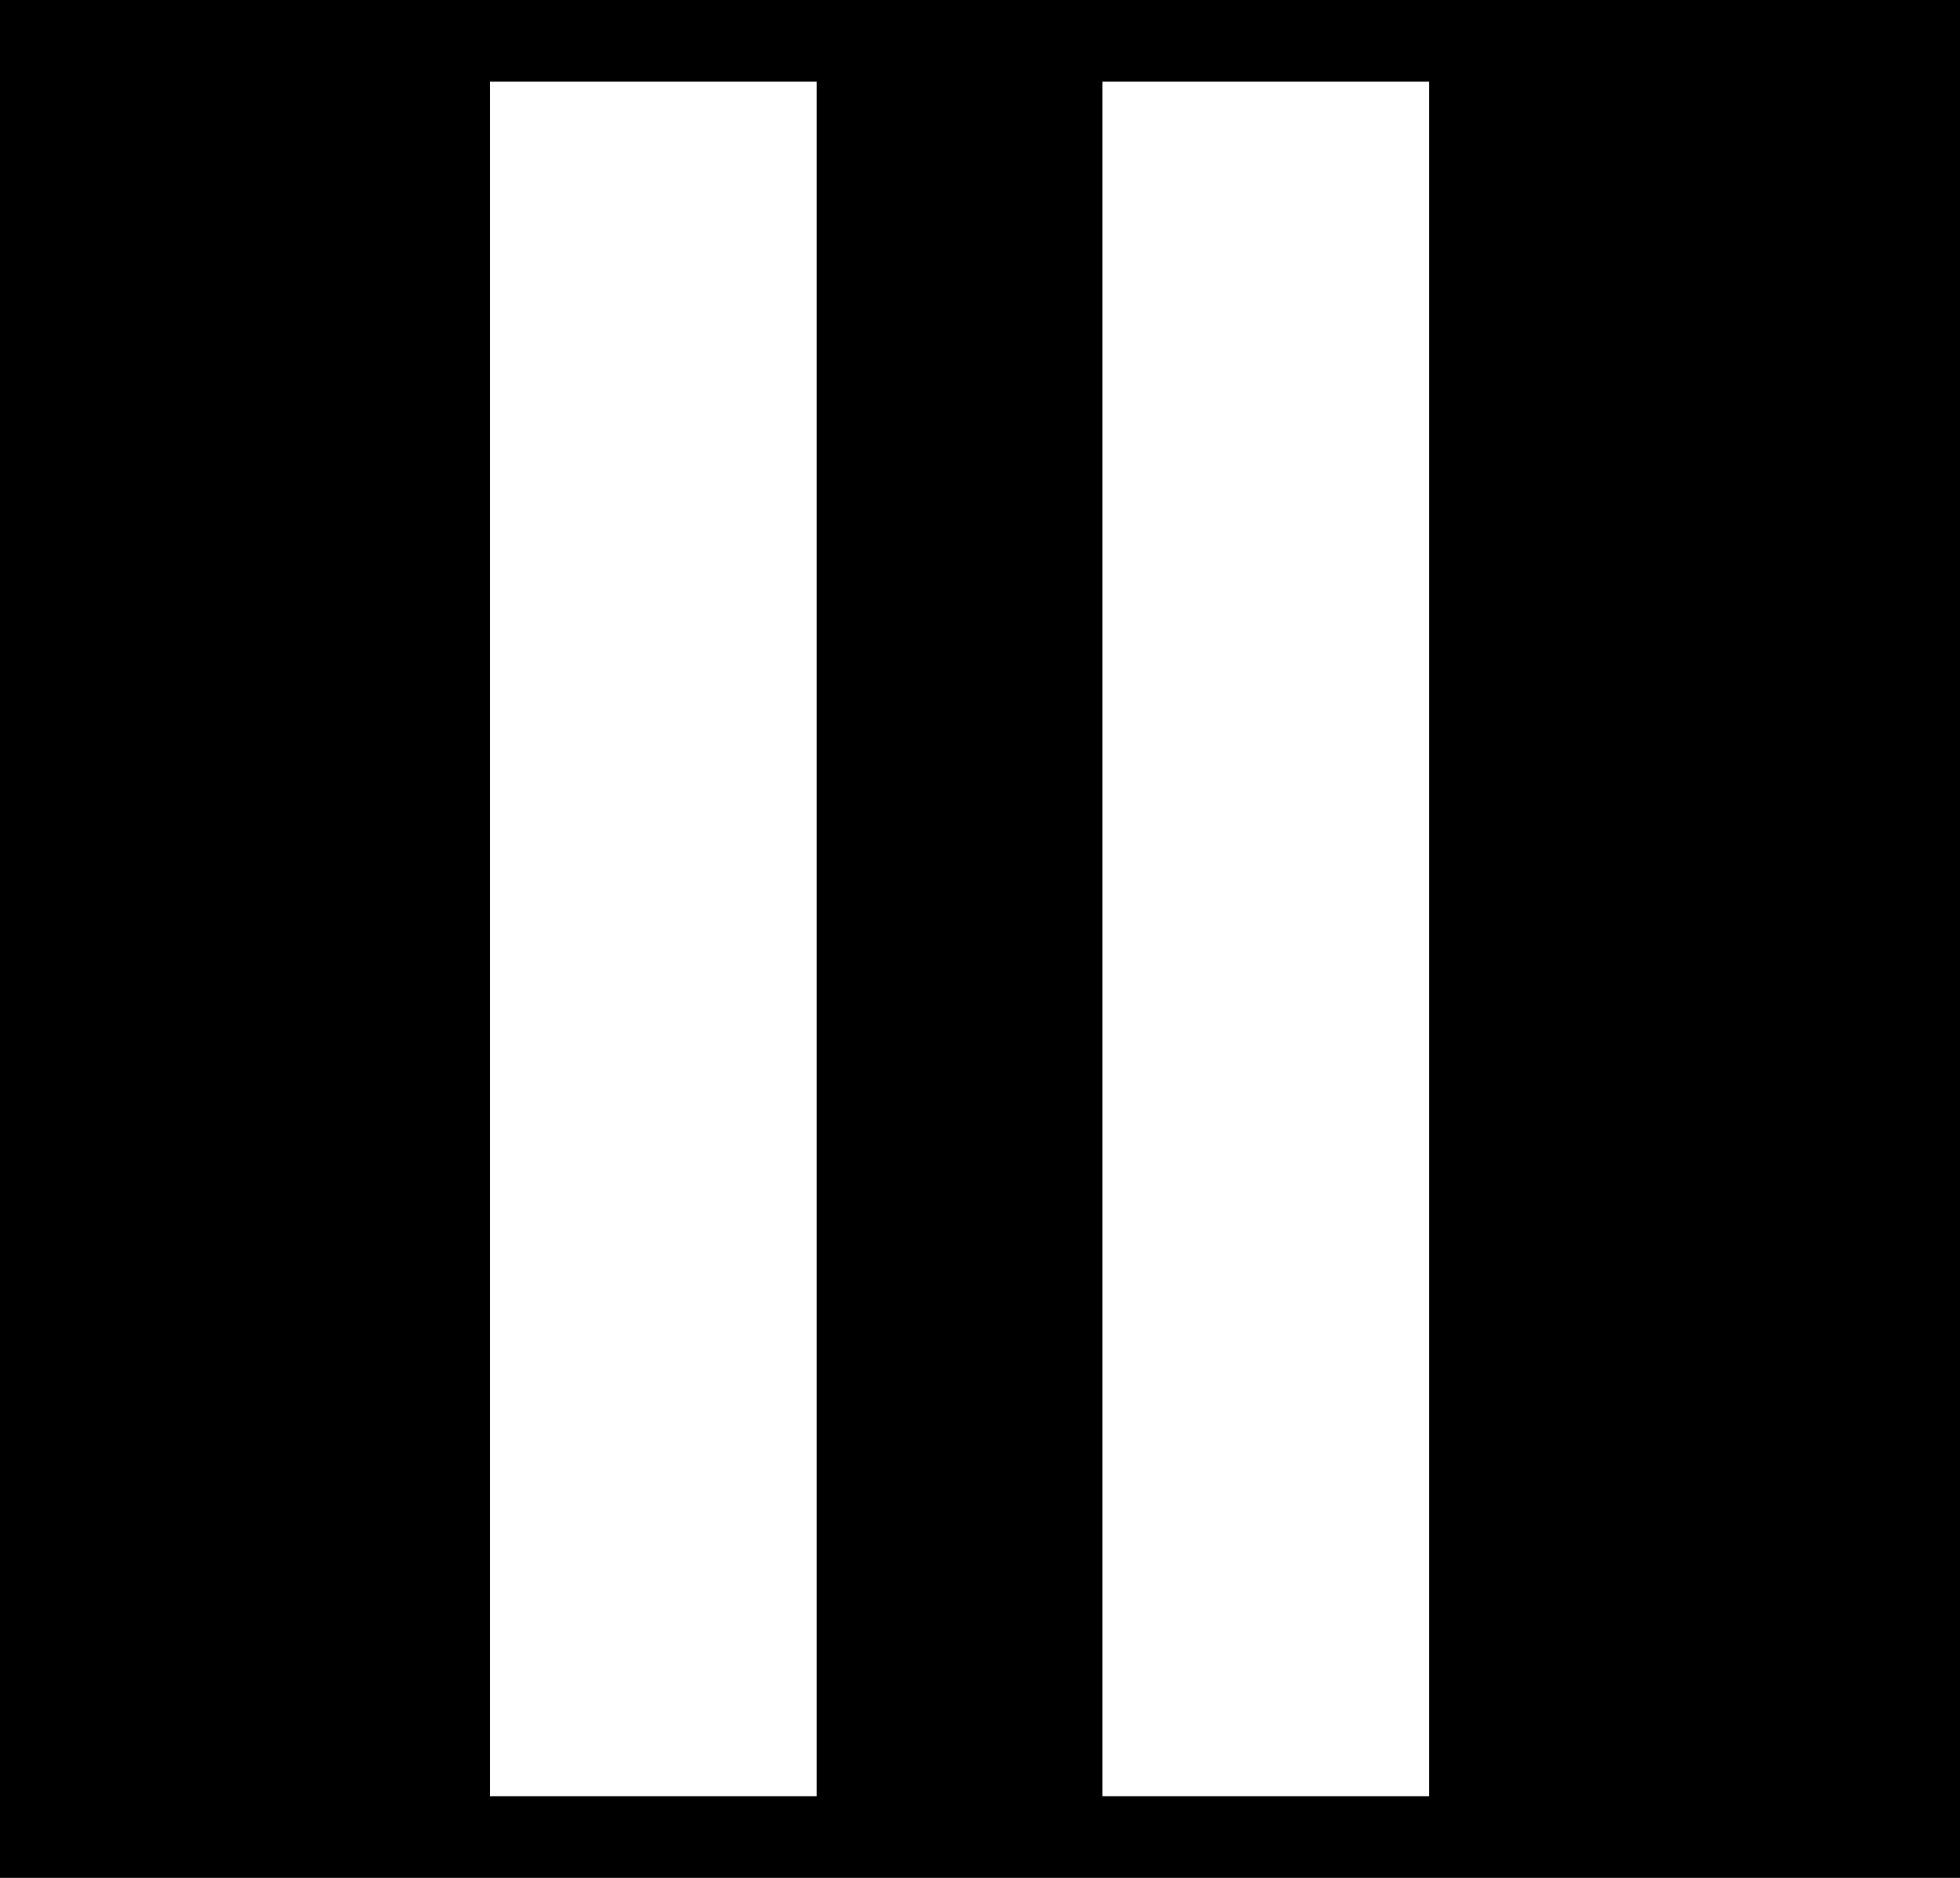
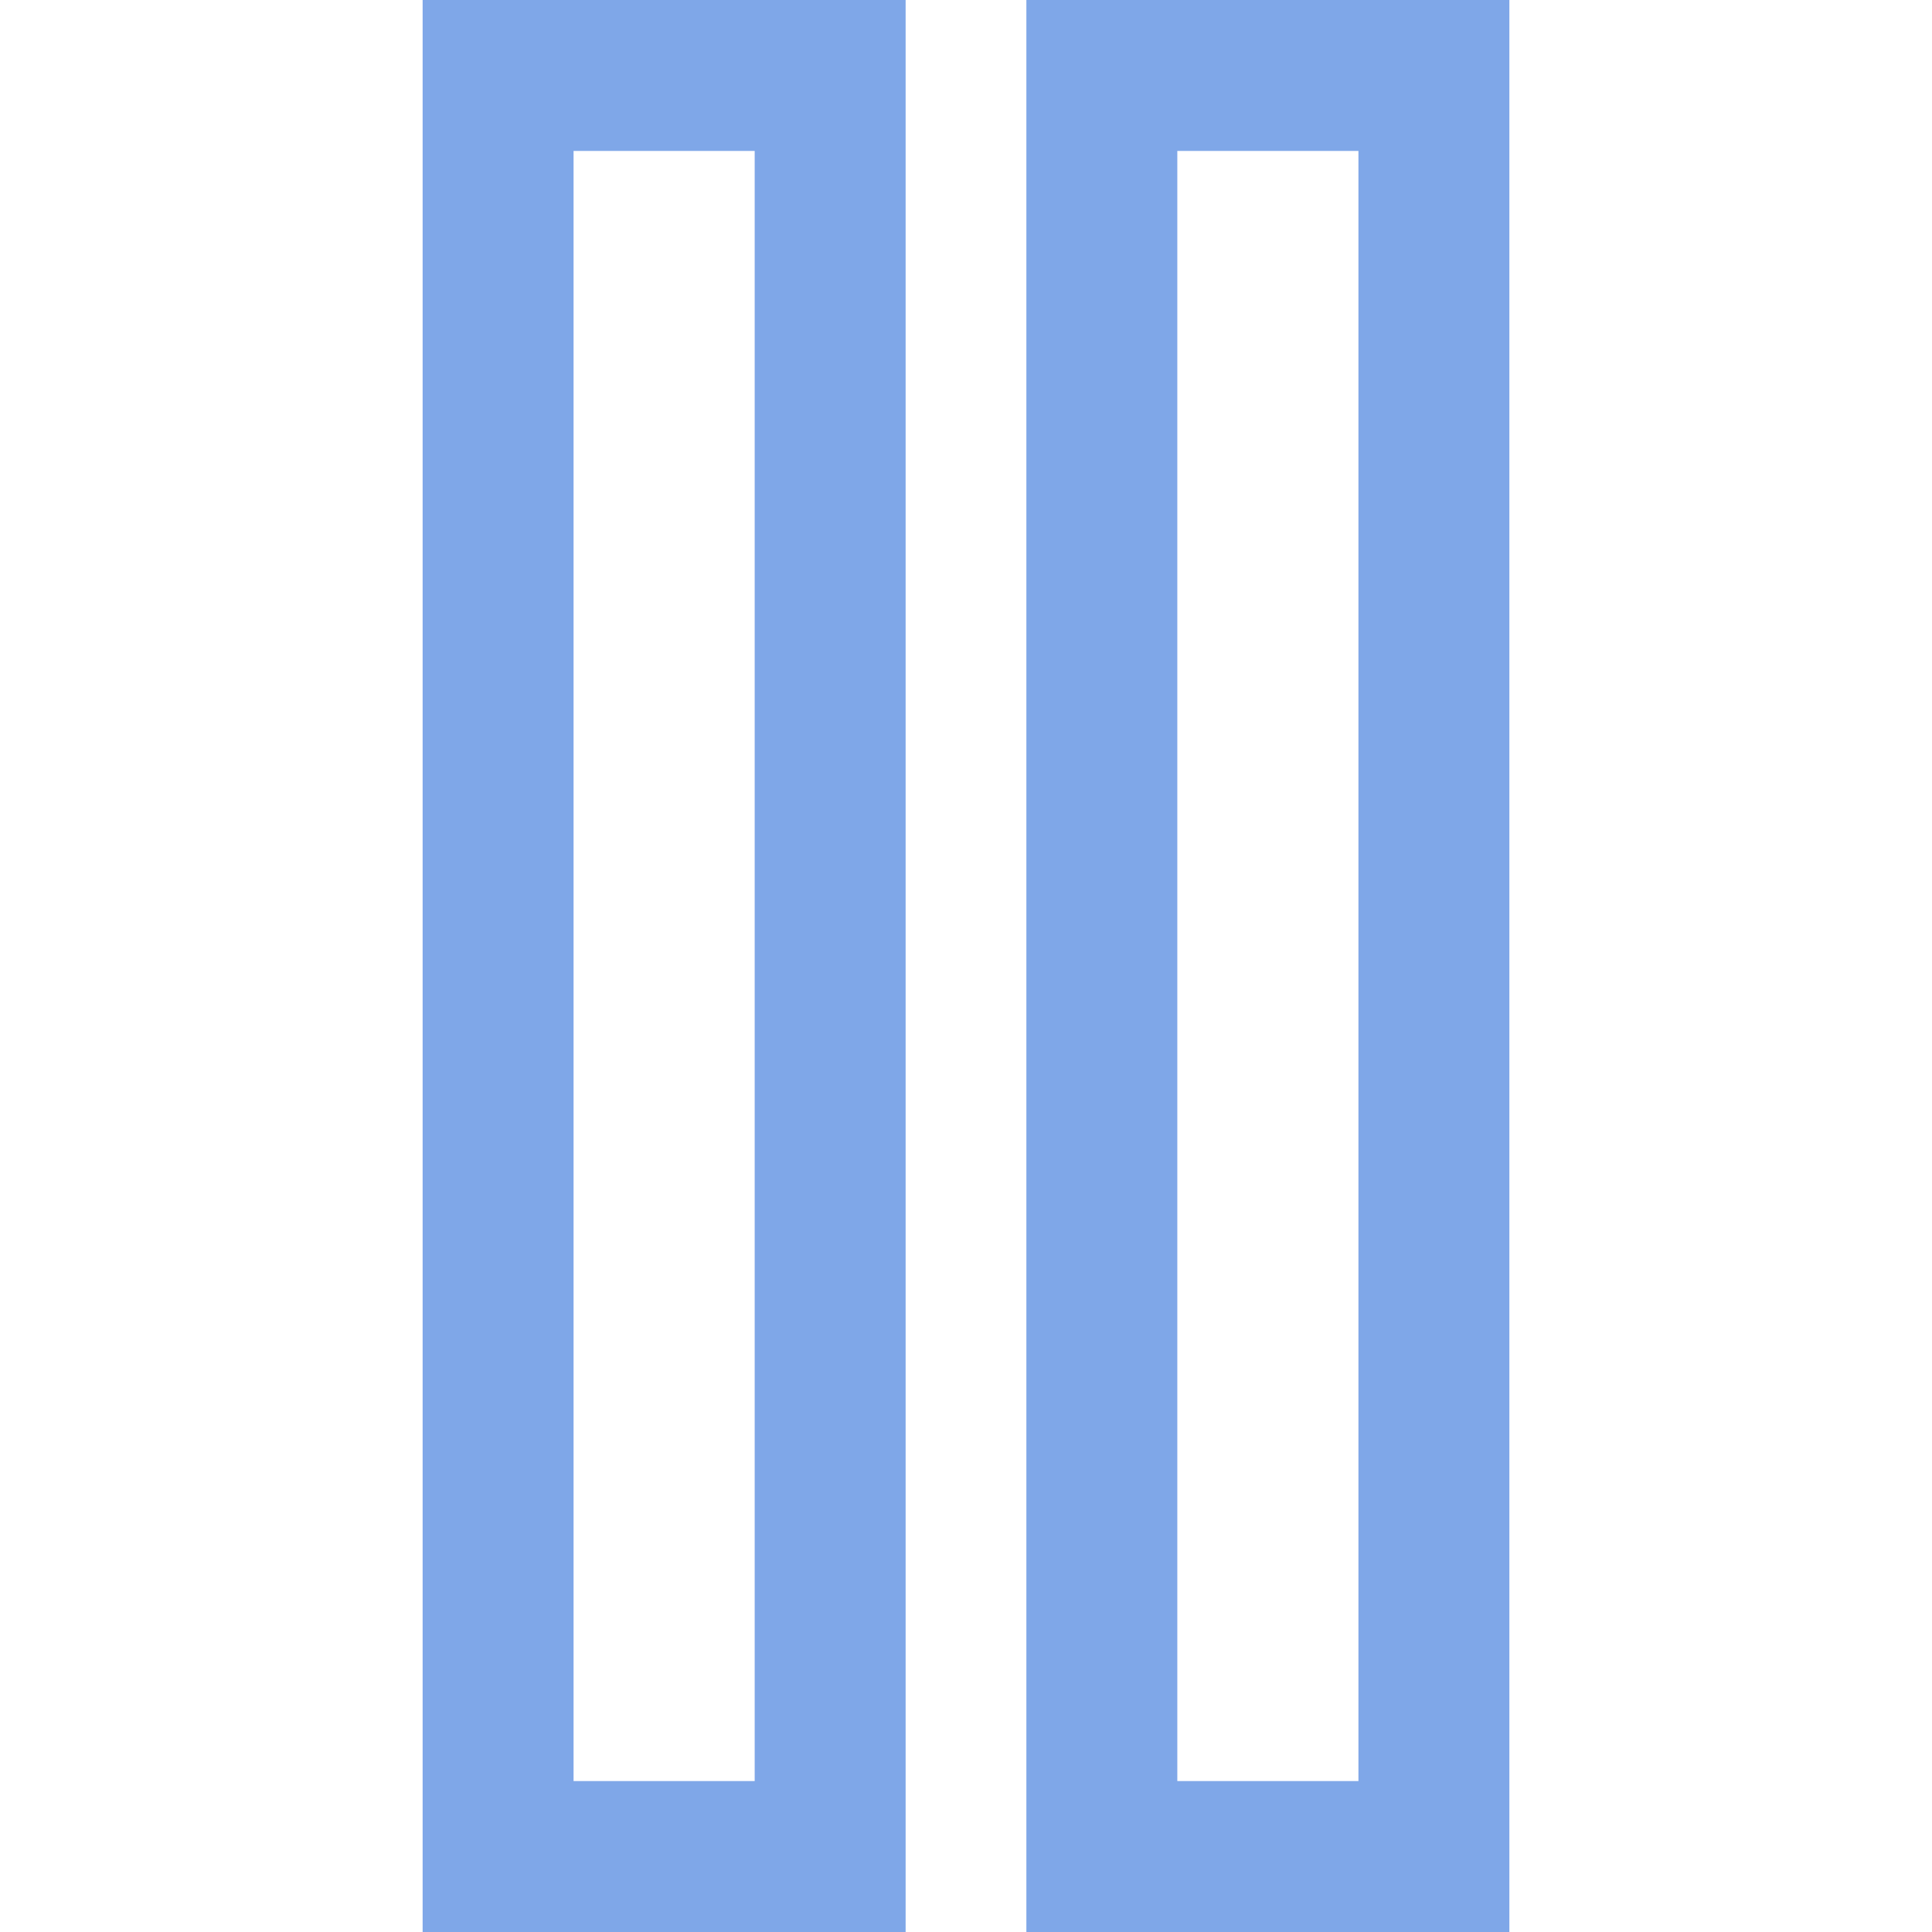
- <svg xmlns="http://www.w3.org/2000/svg" version="1.0" width="48pt" height="46pt" viewBox="0 0 48 46" preserveAspectRatio="xMidYMid meet">
-   <g transform="translate(0,46) scale(0.1,-0.1)" fill="#000000" stroke="none">
-     <path d="M0 230 l0 -230 240 0 240 0 0 230 0 230 -240 0 -240 0 0 -230z m200 0 l0 -210 -40 0 -40 0 0 210 0 210 40 0 40 0 0 -210z m150 0 l0 -210 -40 0 -40 0 0 210 0 210 40 0 40 0 0 -210z" />
-   </g>
+ <svg xmlns="http://www.w3.org/2000/svg" viewBox="0 0 256 256" fill="none" stroke="#7fa7e8" stroke-width="20">
+   <rect x="66" y="10" width="44" height="236" />
+   <rect x="146" y="10" width="44" height="236" />
</svg>
